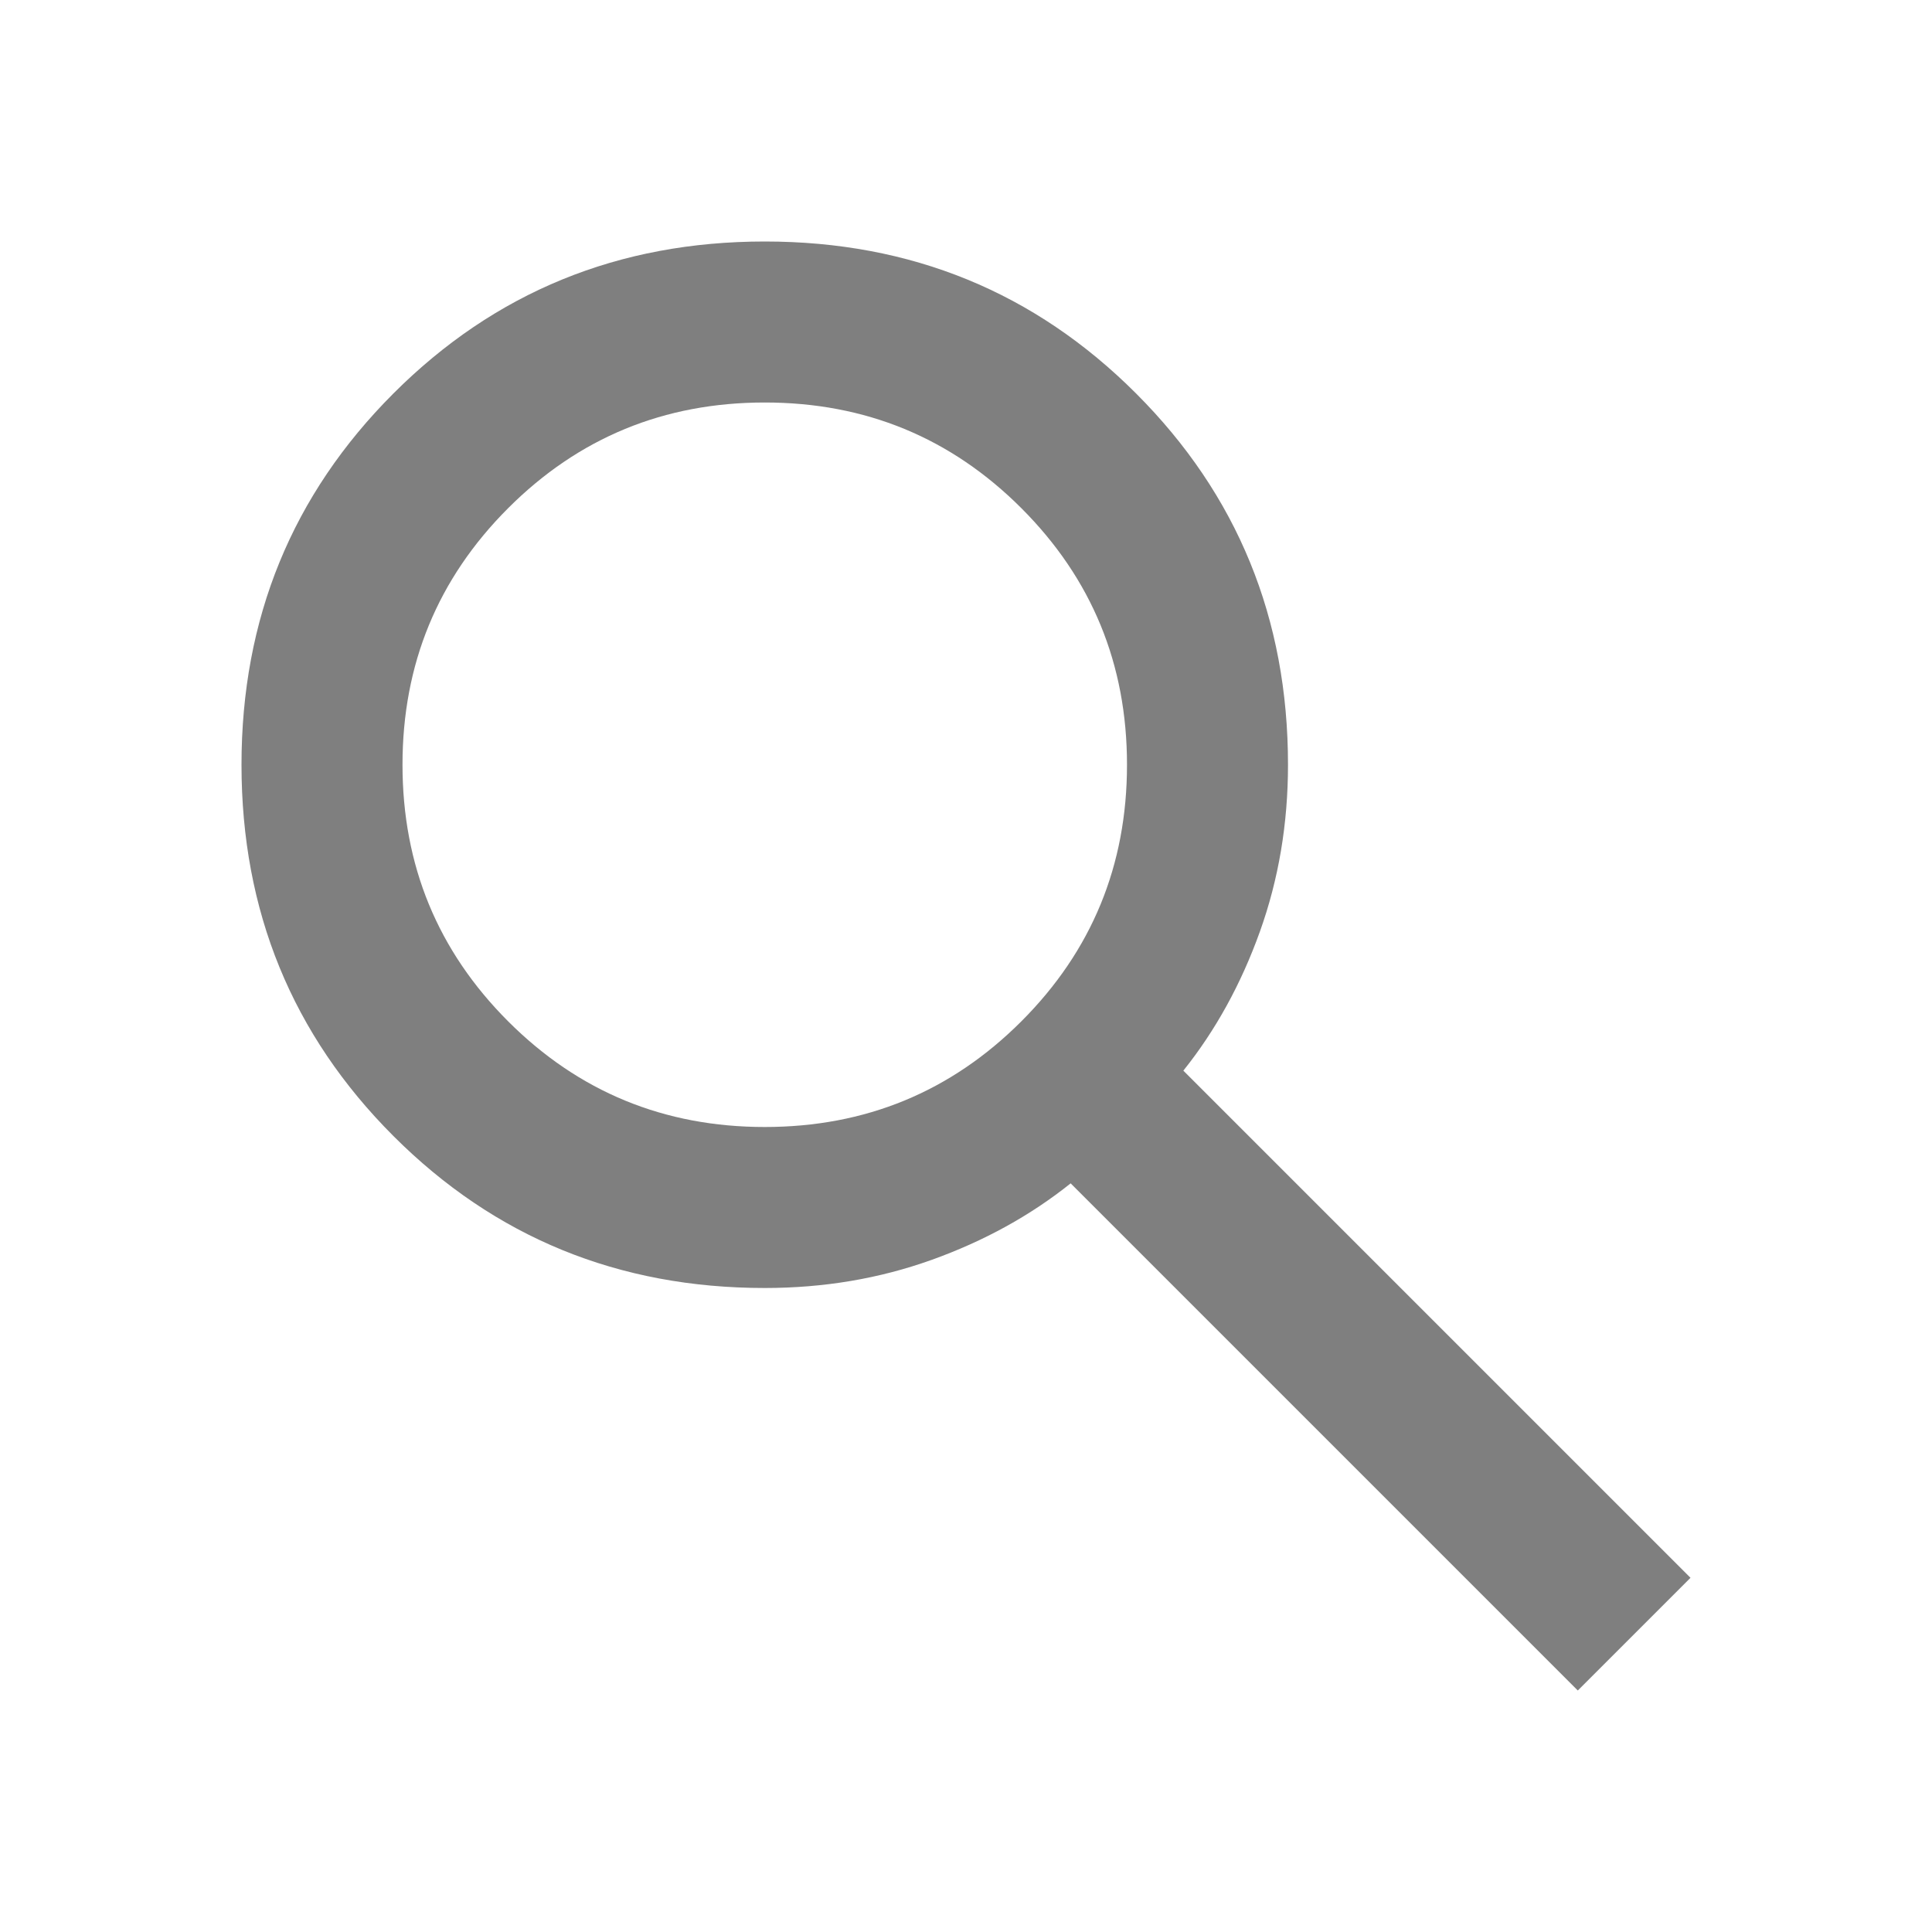
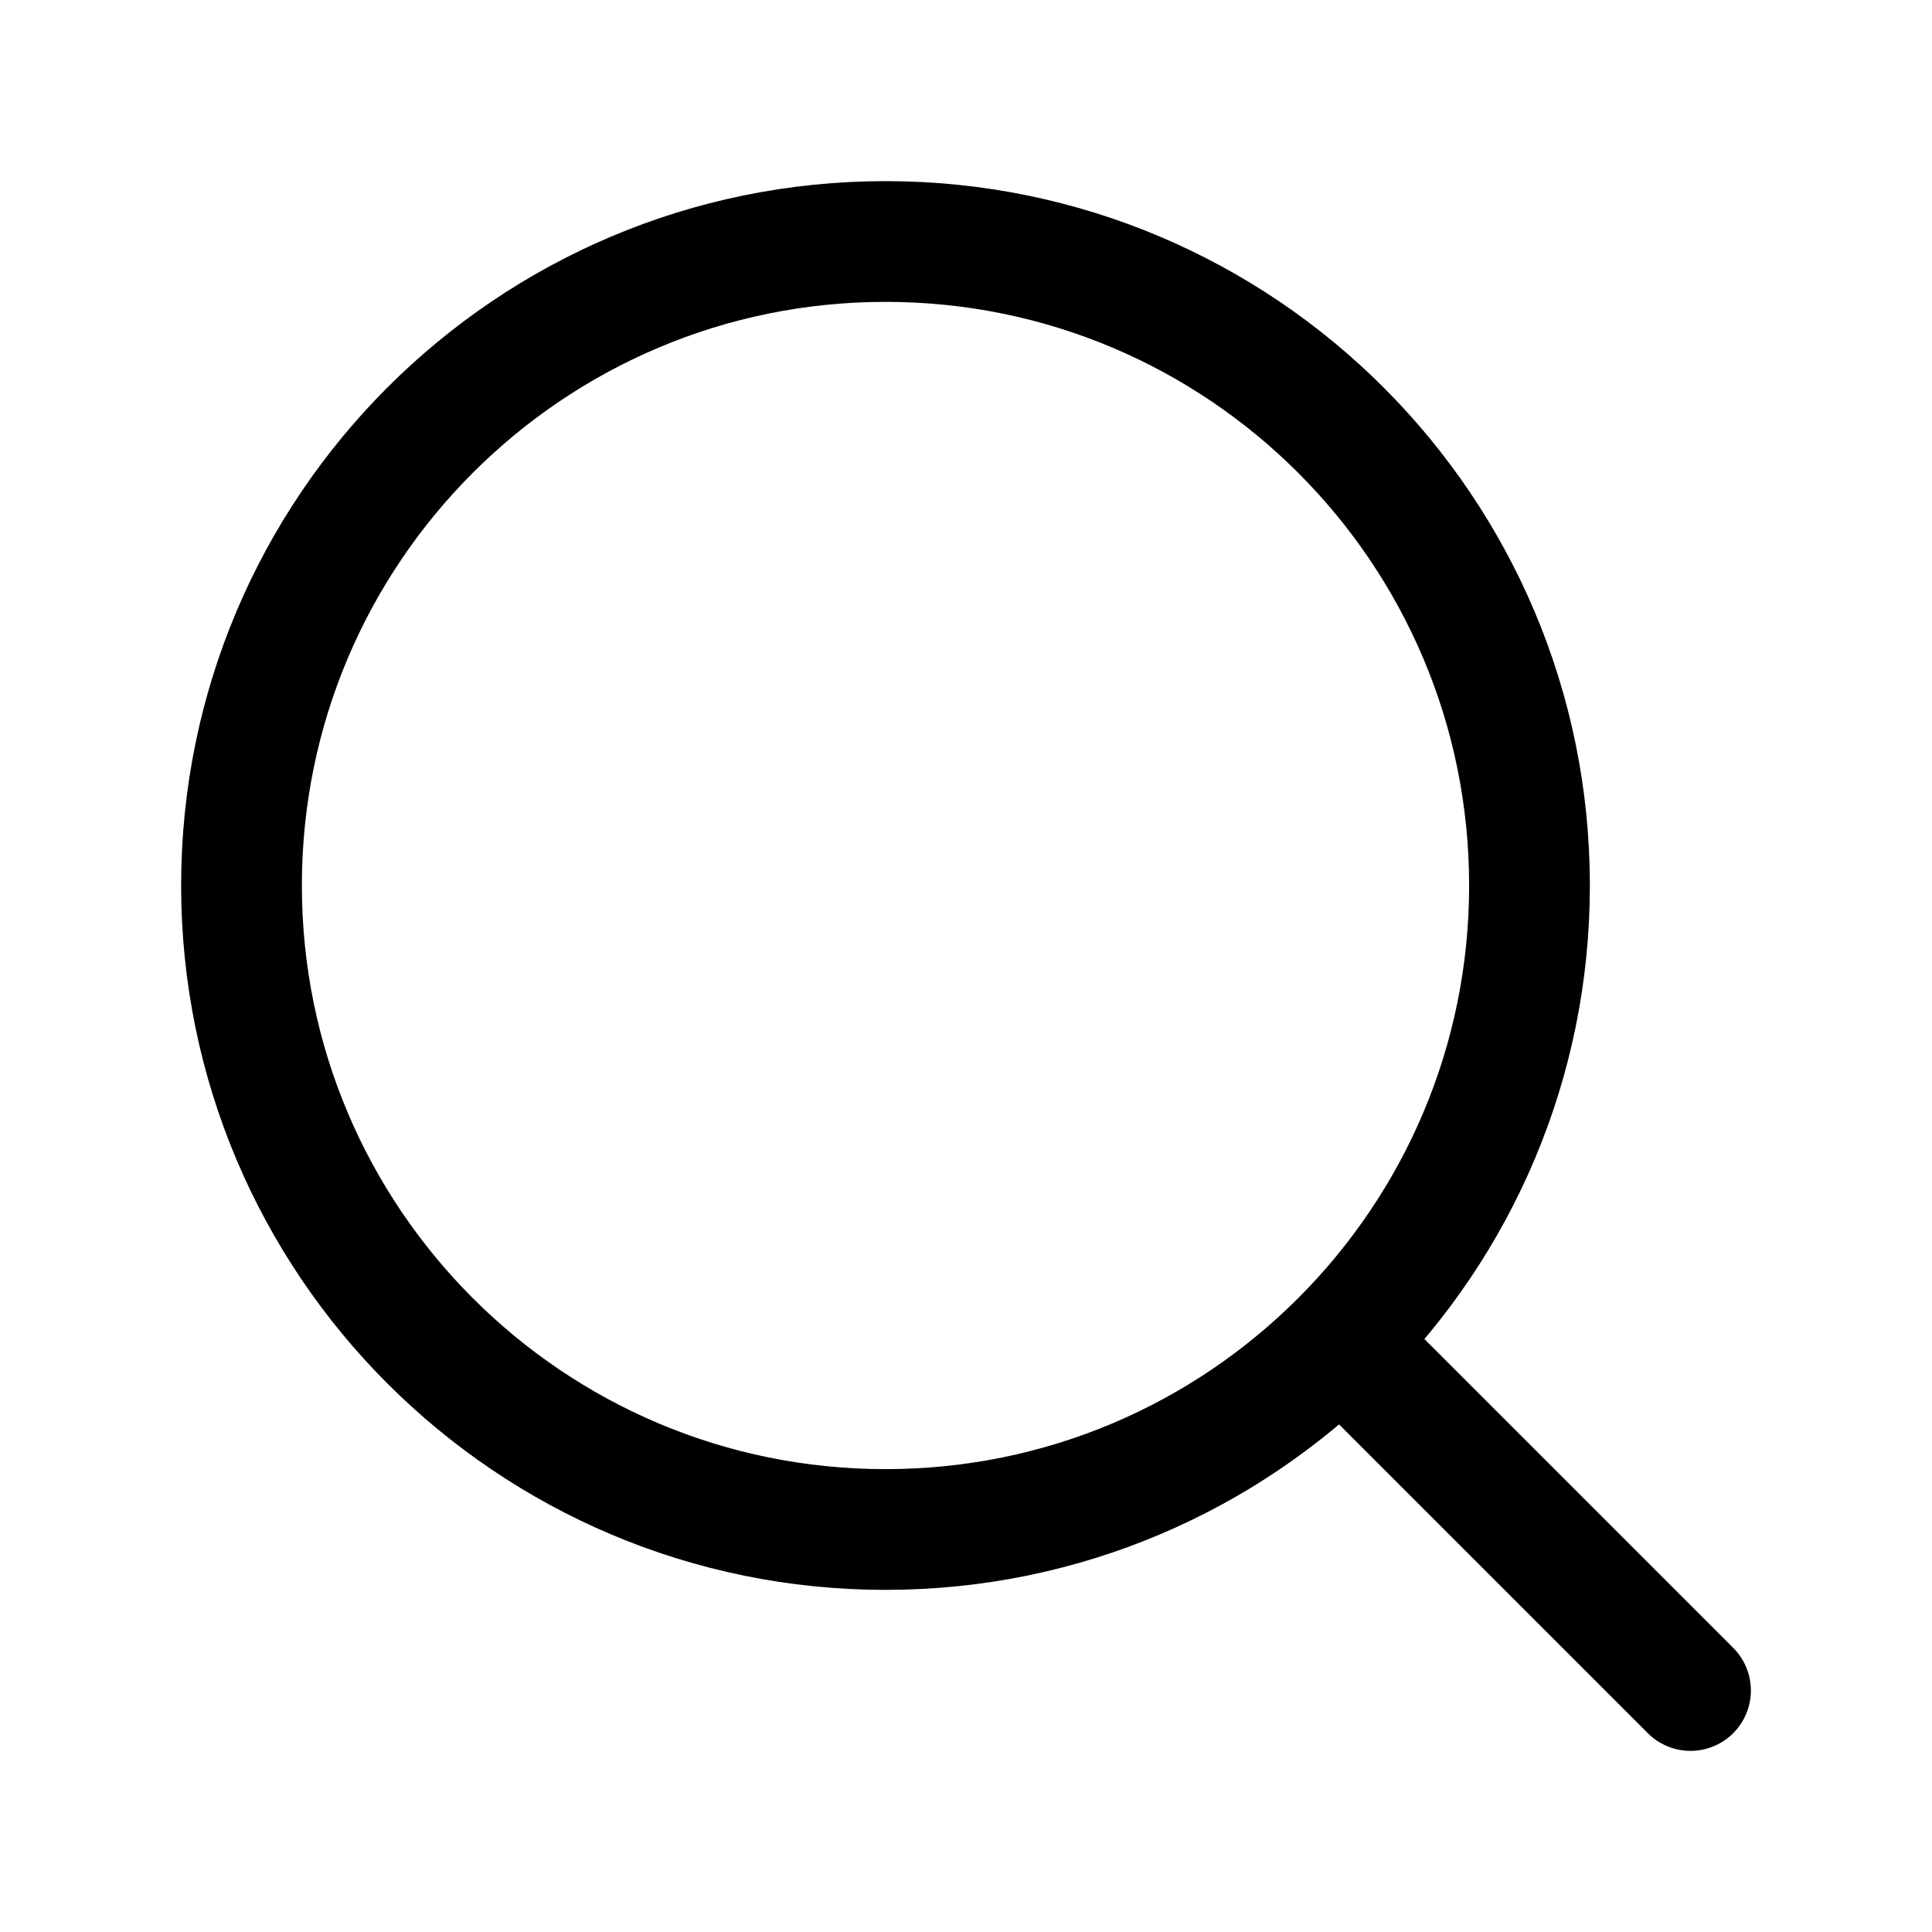
- <svg xmlns="http://www.w3.org/2000/svg" height="24px" viewBox="0 -960 960 960" width="24px" fill="#00000080">
-   <path d="M784-120 532-372q-30 24-69 38t-83 14q-109 0-184.5-75.5T120-580q0-109 75.5-184.5T380-840q109 0 184.5 75.5T640-580q0 44-14 83t-38 69l252 252-56 56ZM380-400q75 0 127.5-52.5T560-580q0-75-52.5-127.5T380-760q-75 0-127.5 52.5T200-580q0 75 52.5 127.5T380-400Z" />
+ <svg xmlns="http://www.w3.org/2000/svg" width="24px" height="24px" viewBox="0 0 24 24" stroke-width="1.5" fill="none" color="#000000">
+   <path d="M17 17L21 21" stroke="#000000" stroke-width="1.5" stroke-linecap="round" stroke-linejoin="round" />
+   <path d="M3 11C3 15.418 6.582 19 11 19C13.213 19 15.216 18.102 16.664 16.649C18.108 15.202 19 13.205 19 11C19 6.582 15.418 3 11 3C6.582 3 3 6.582 3 11Z" stroke="#000000" stroke-width="1.5" stroke-linecap="round" stroke-linejoin="round" />
</svg>
